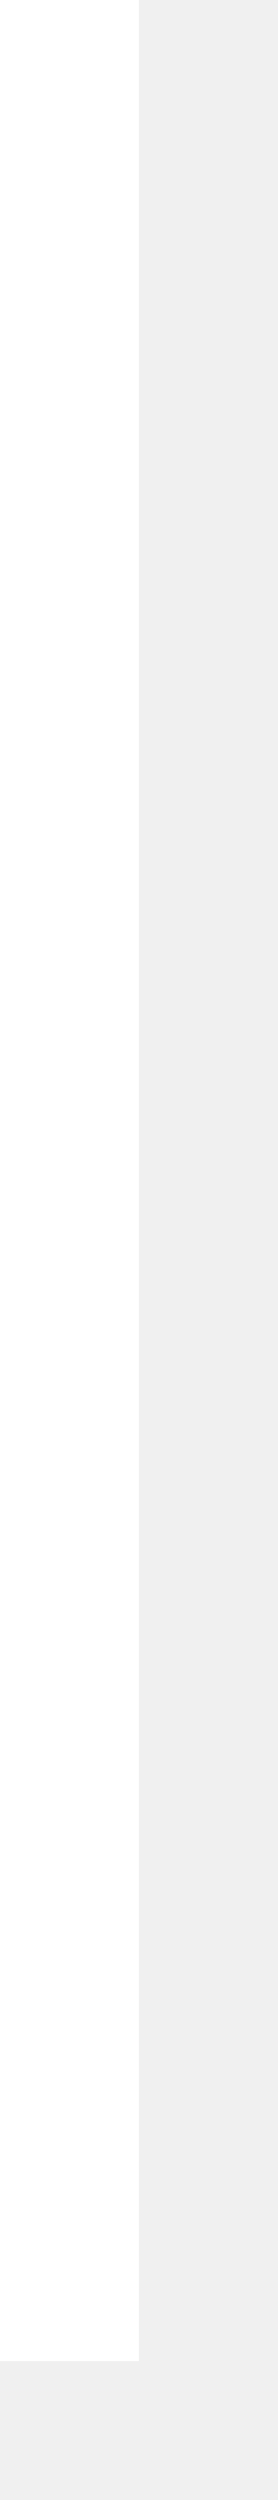
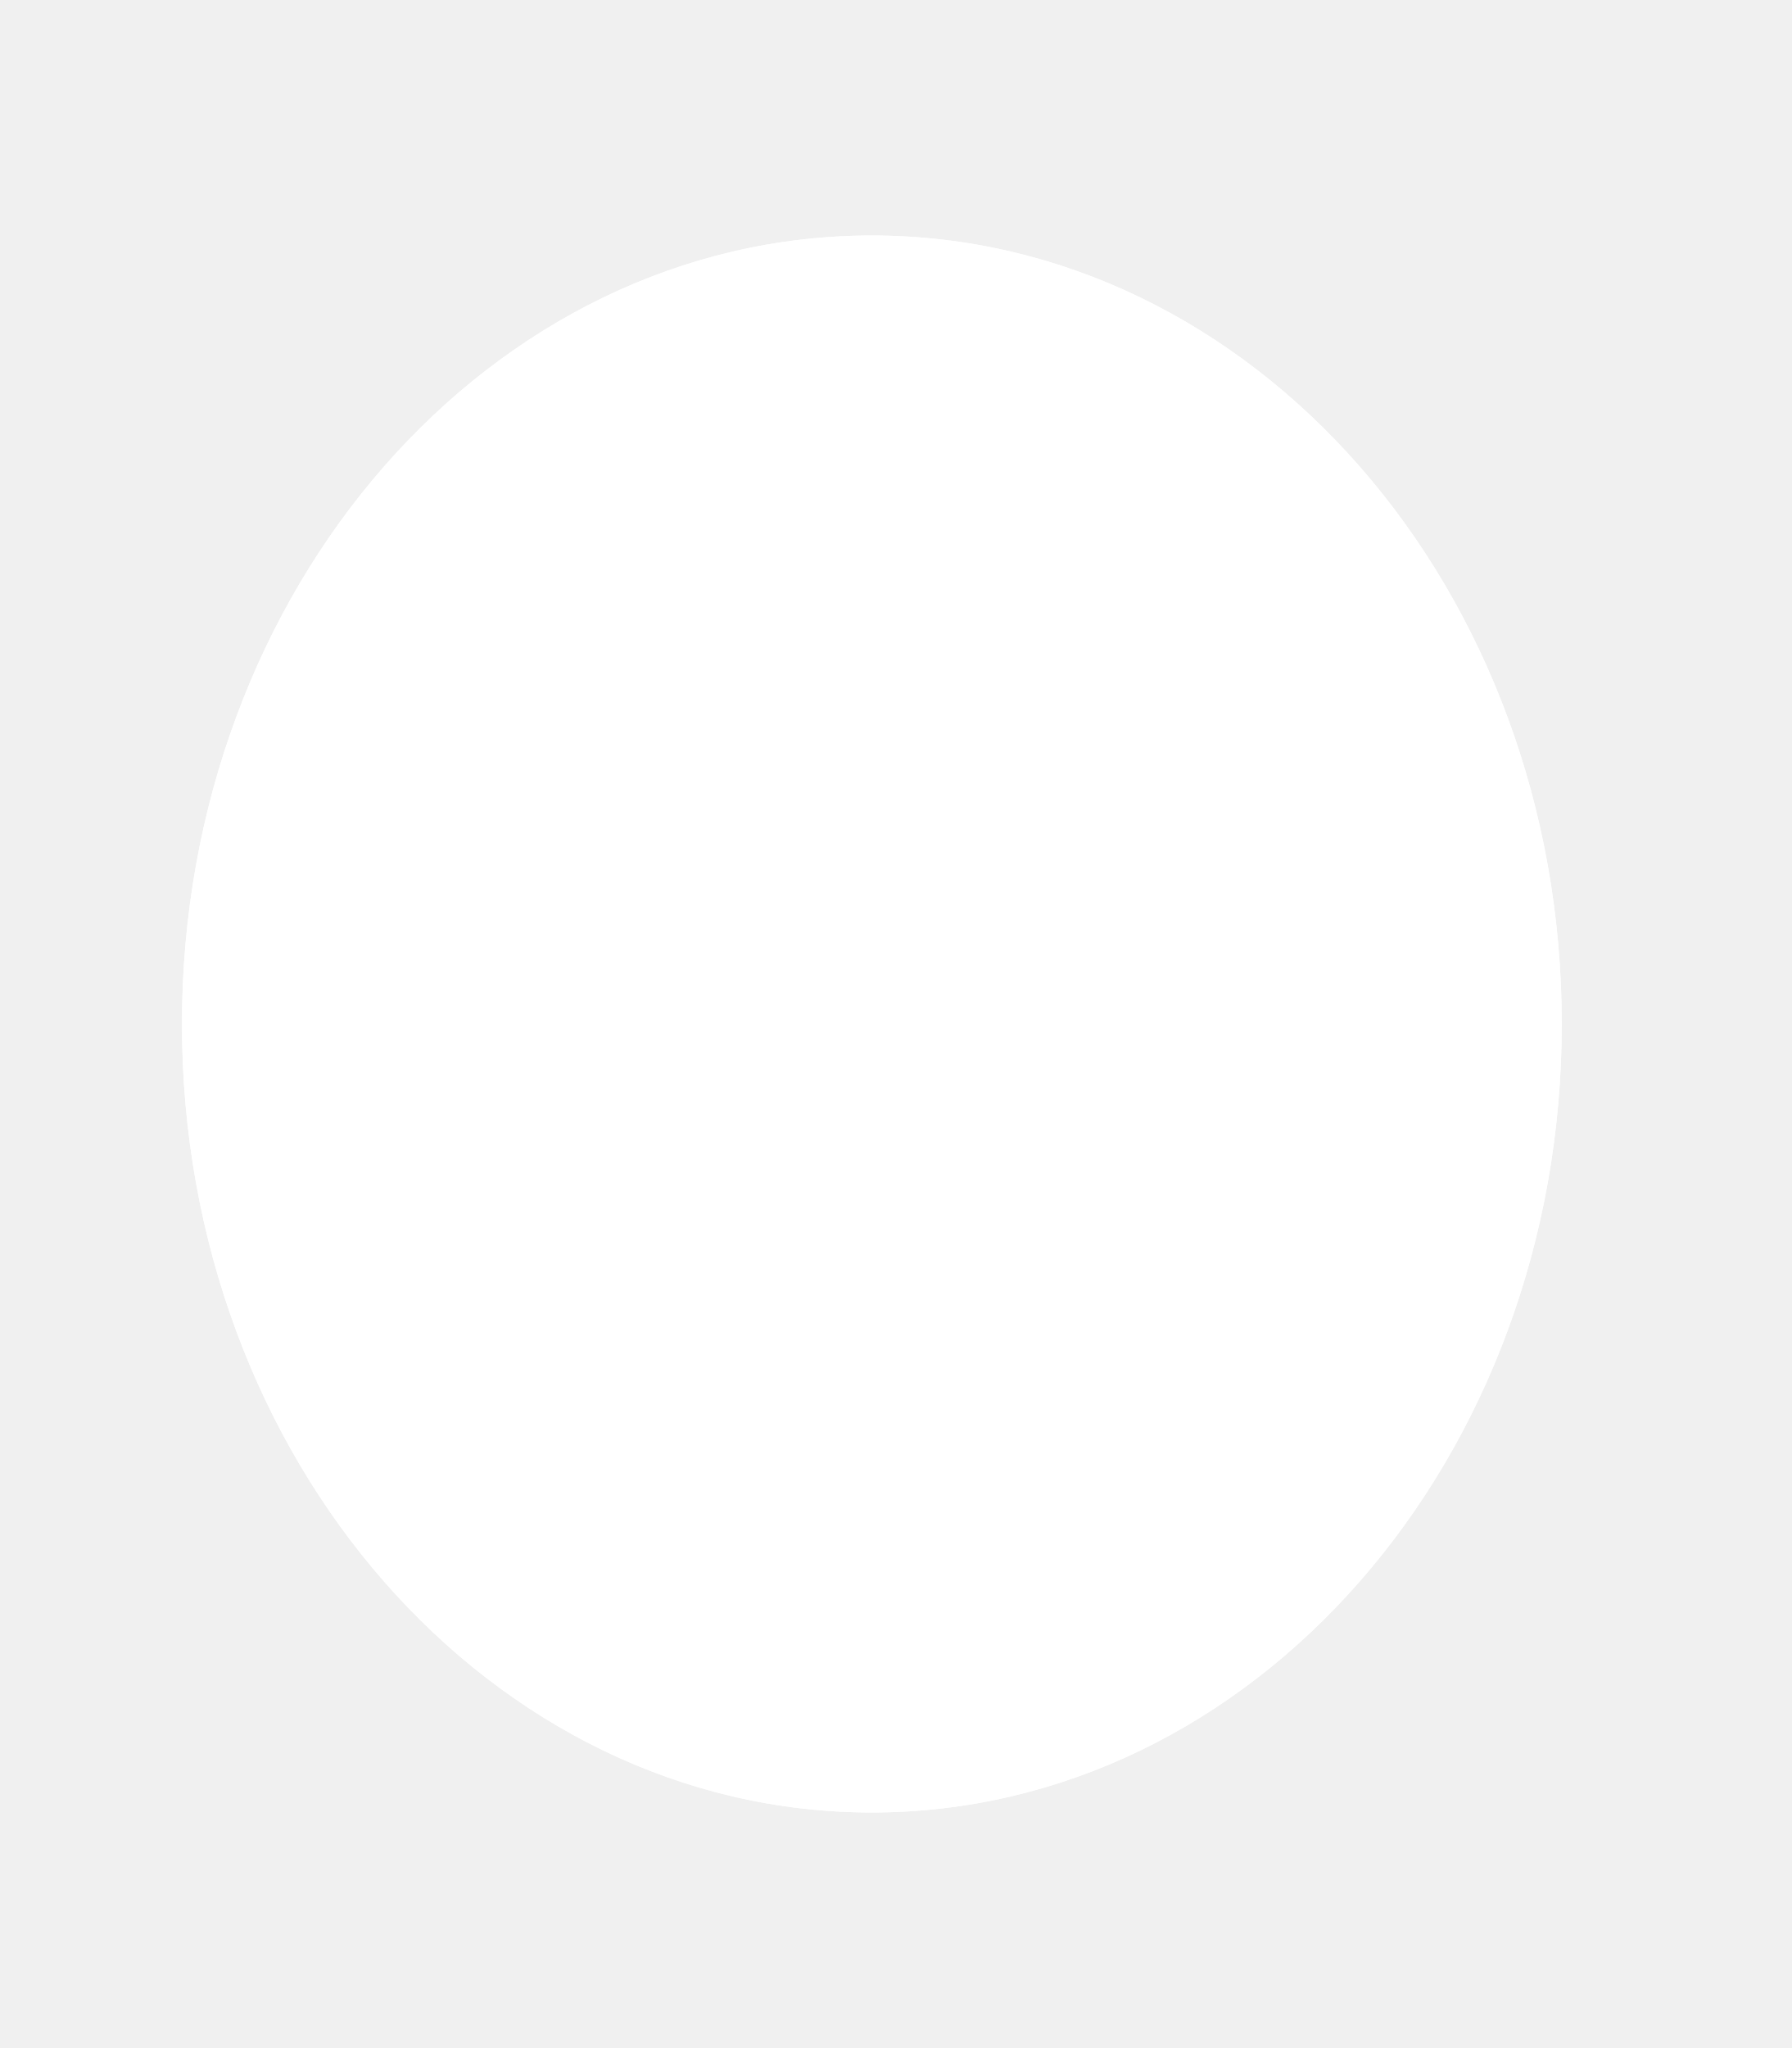
- <svg xmlns="http://www.w3.org/2000/svg" version="1.1" width="2px" height="18px">
-   <g transform="matrix(1 0 0 1 -329 -36 )">
-     <path d="M 329.5 36  L 329.5 53  " stroke-width="1" stroke="#ffffff" fill="none" />
+ <svg xmlns="http://www.w3.org/2000/svg" version="1.1" width="7px" height="8px">
+   <defs>
+     <mask fill="white" id="clip10">
+       <path d="M 0.711 4  C 0.711 5.701  1.918 7.08  3.406 7.08  C 4.895 7.08  6.102 5.701  6.102 4  C 6.102 2.299  4.895 0.92  3.406 0.92  C 1.918 0.92  0.711 2.299  0.711 4  Z " fill-rule="evenodd" />
+     </mask>
+   </defs>
+   <g transform="matrix(1 0 0 1 -316 -41 )">
+     <path d="M 0.711 4  C 0.711 5.701  1.918 7.08  3.406 7.08  C 4.895 7.08  6.102 5.701  6.102 4  C 6.102 2.299  4.895 0.92  3.406 0.92  C 1.918 0.92  0.711 2.299  0.711 4  Z " fill-rule="nonzero" fill="#ffffff" stroke="none" transform="matrix(1 0 0 1 316 41 )" />
+     <path d="M 0.711 4  C 0.711 5.701  1.918 7.08  3.406 7.08  C 4.895 7.08  6.102 5.701  6.102 4  C 6.102 2.299  4.895 0.92  3.406 0.92  C 1.918 0.92  0.711 2.299  0.711 4  Z " stroke-width="2" stroke="#ffffff" fill="none" transform="matrix(1 0 0 1 316 41 )" mask="url(#clip10)" />
  </g>
</svg>
